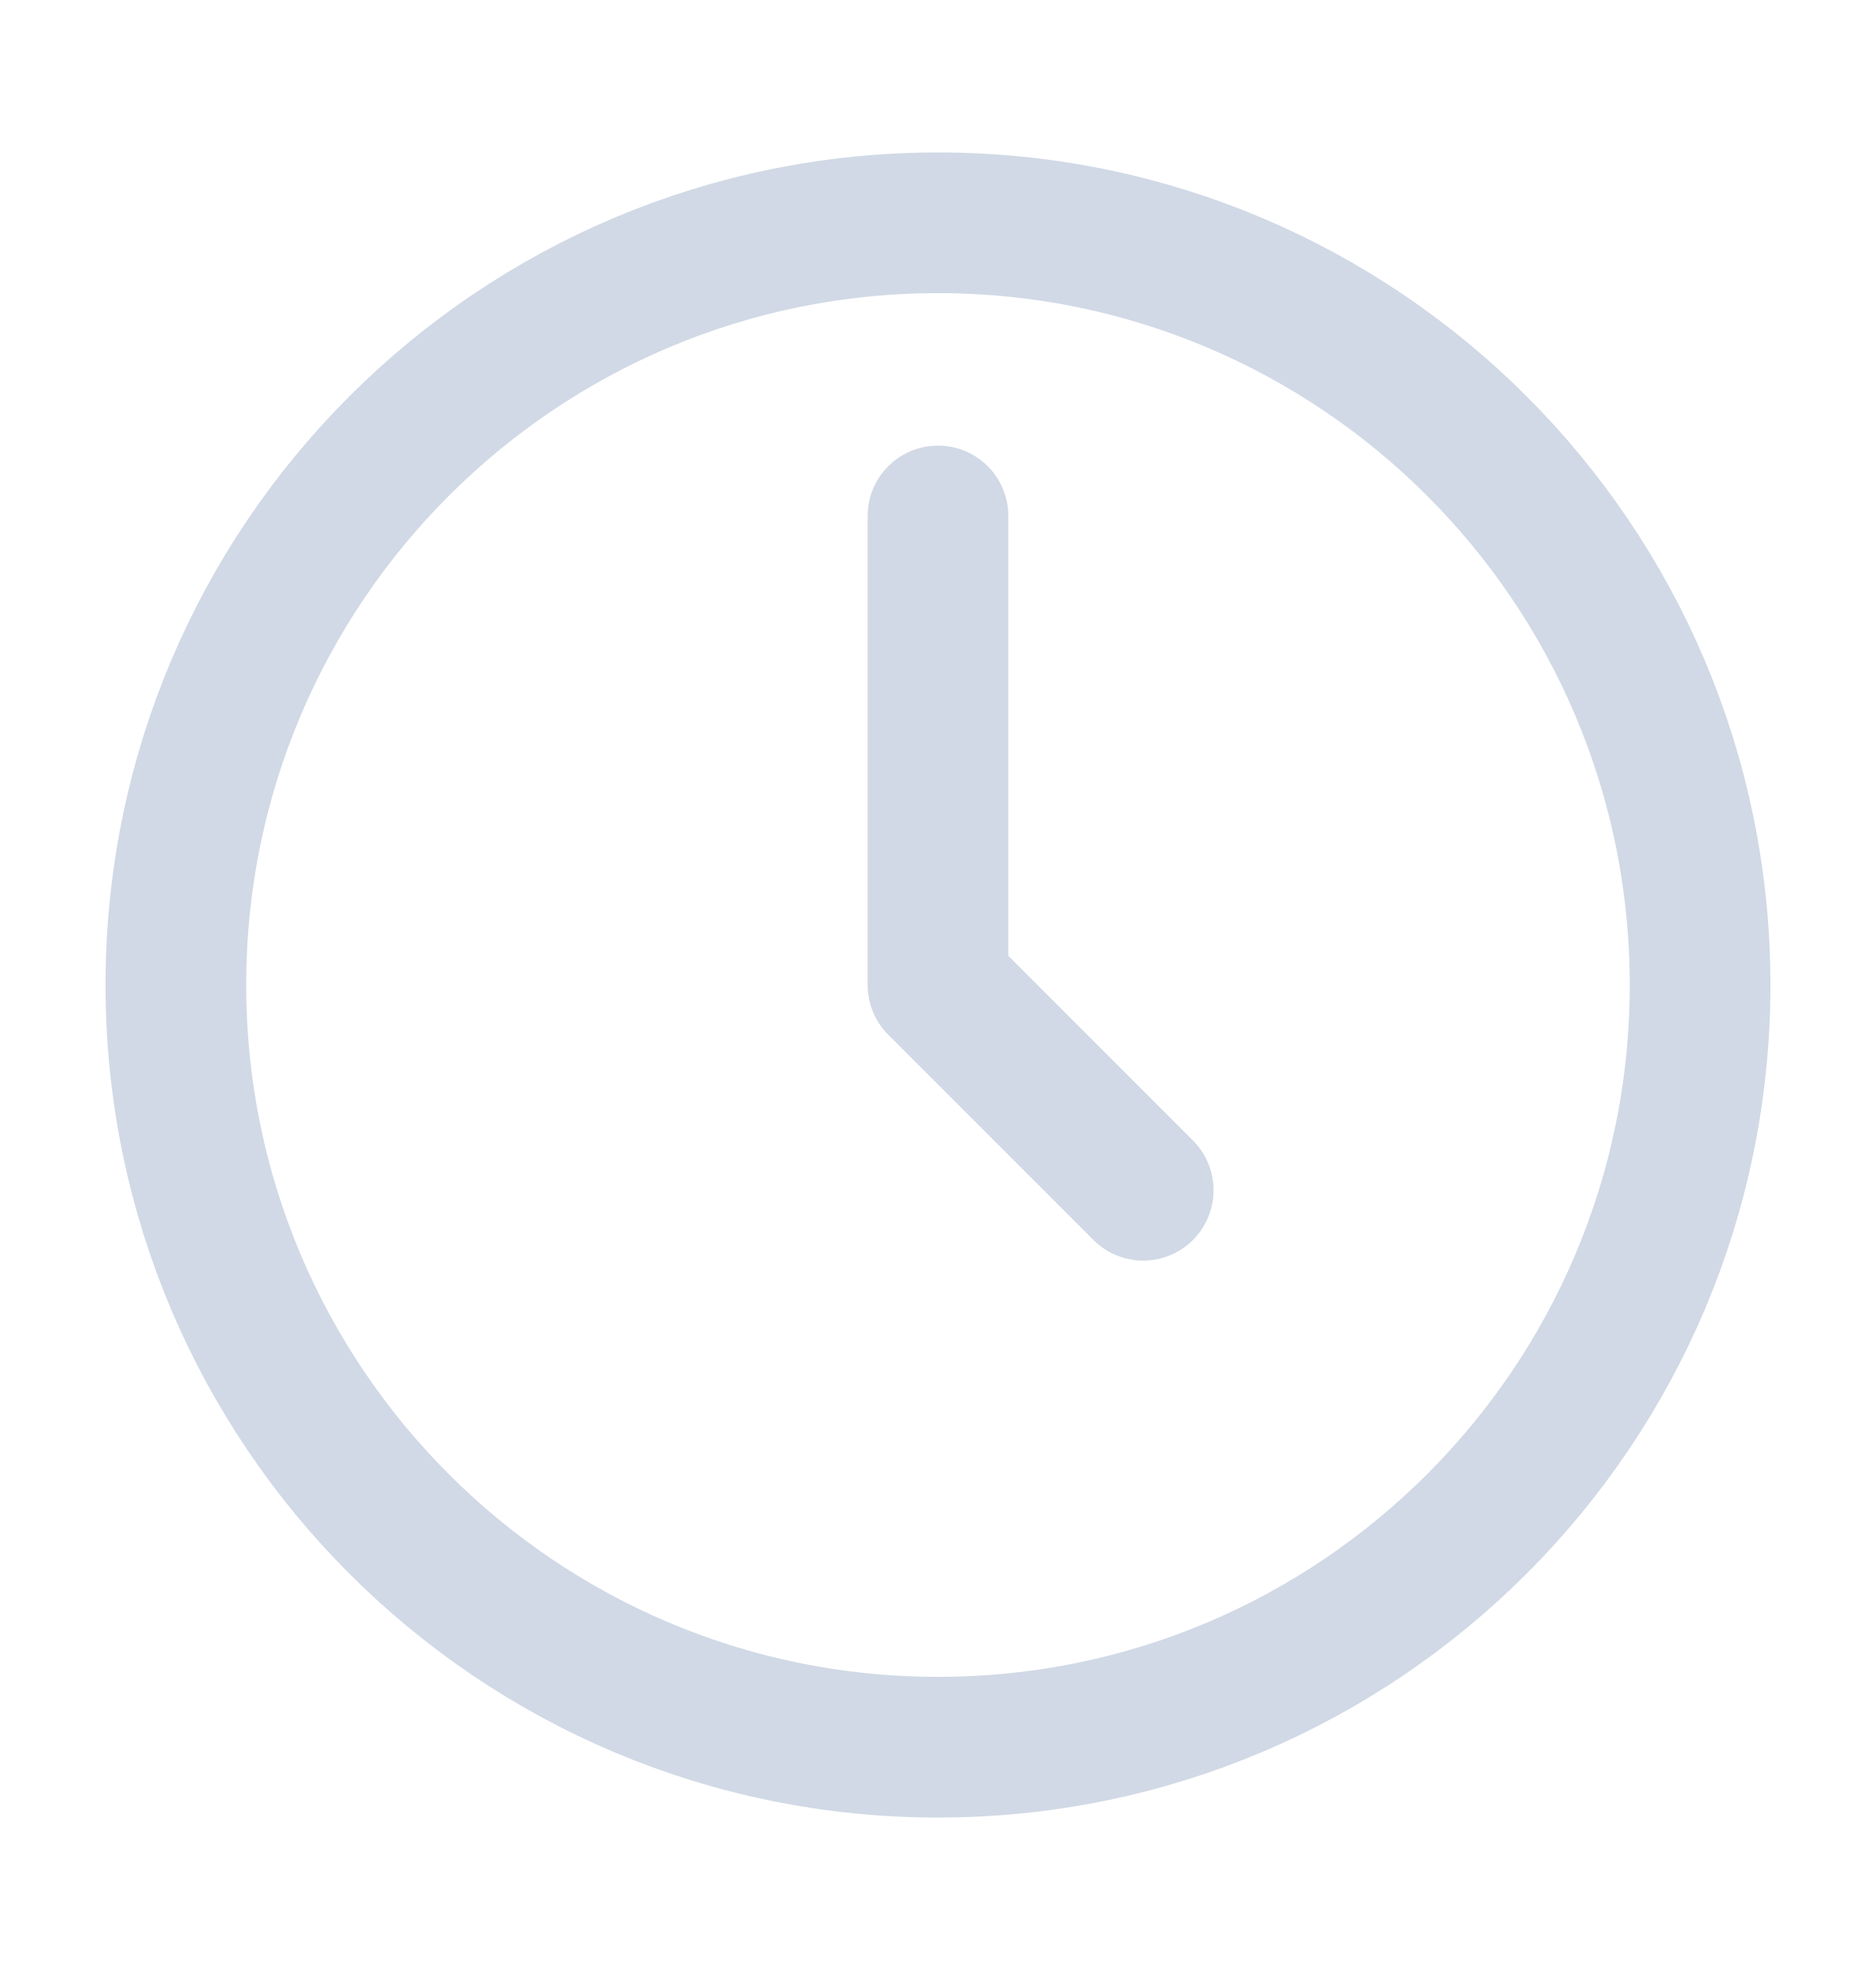
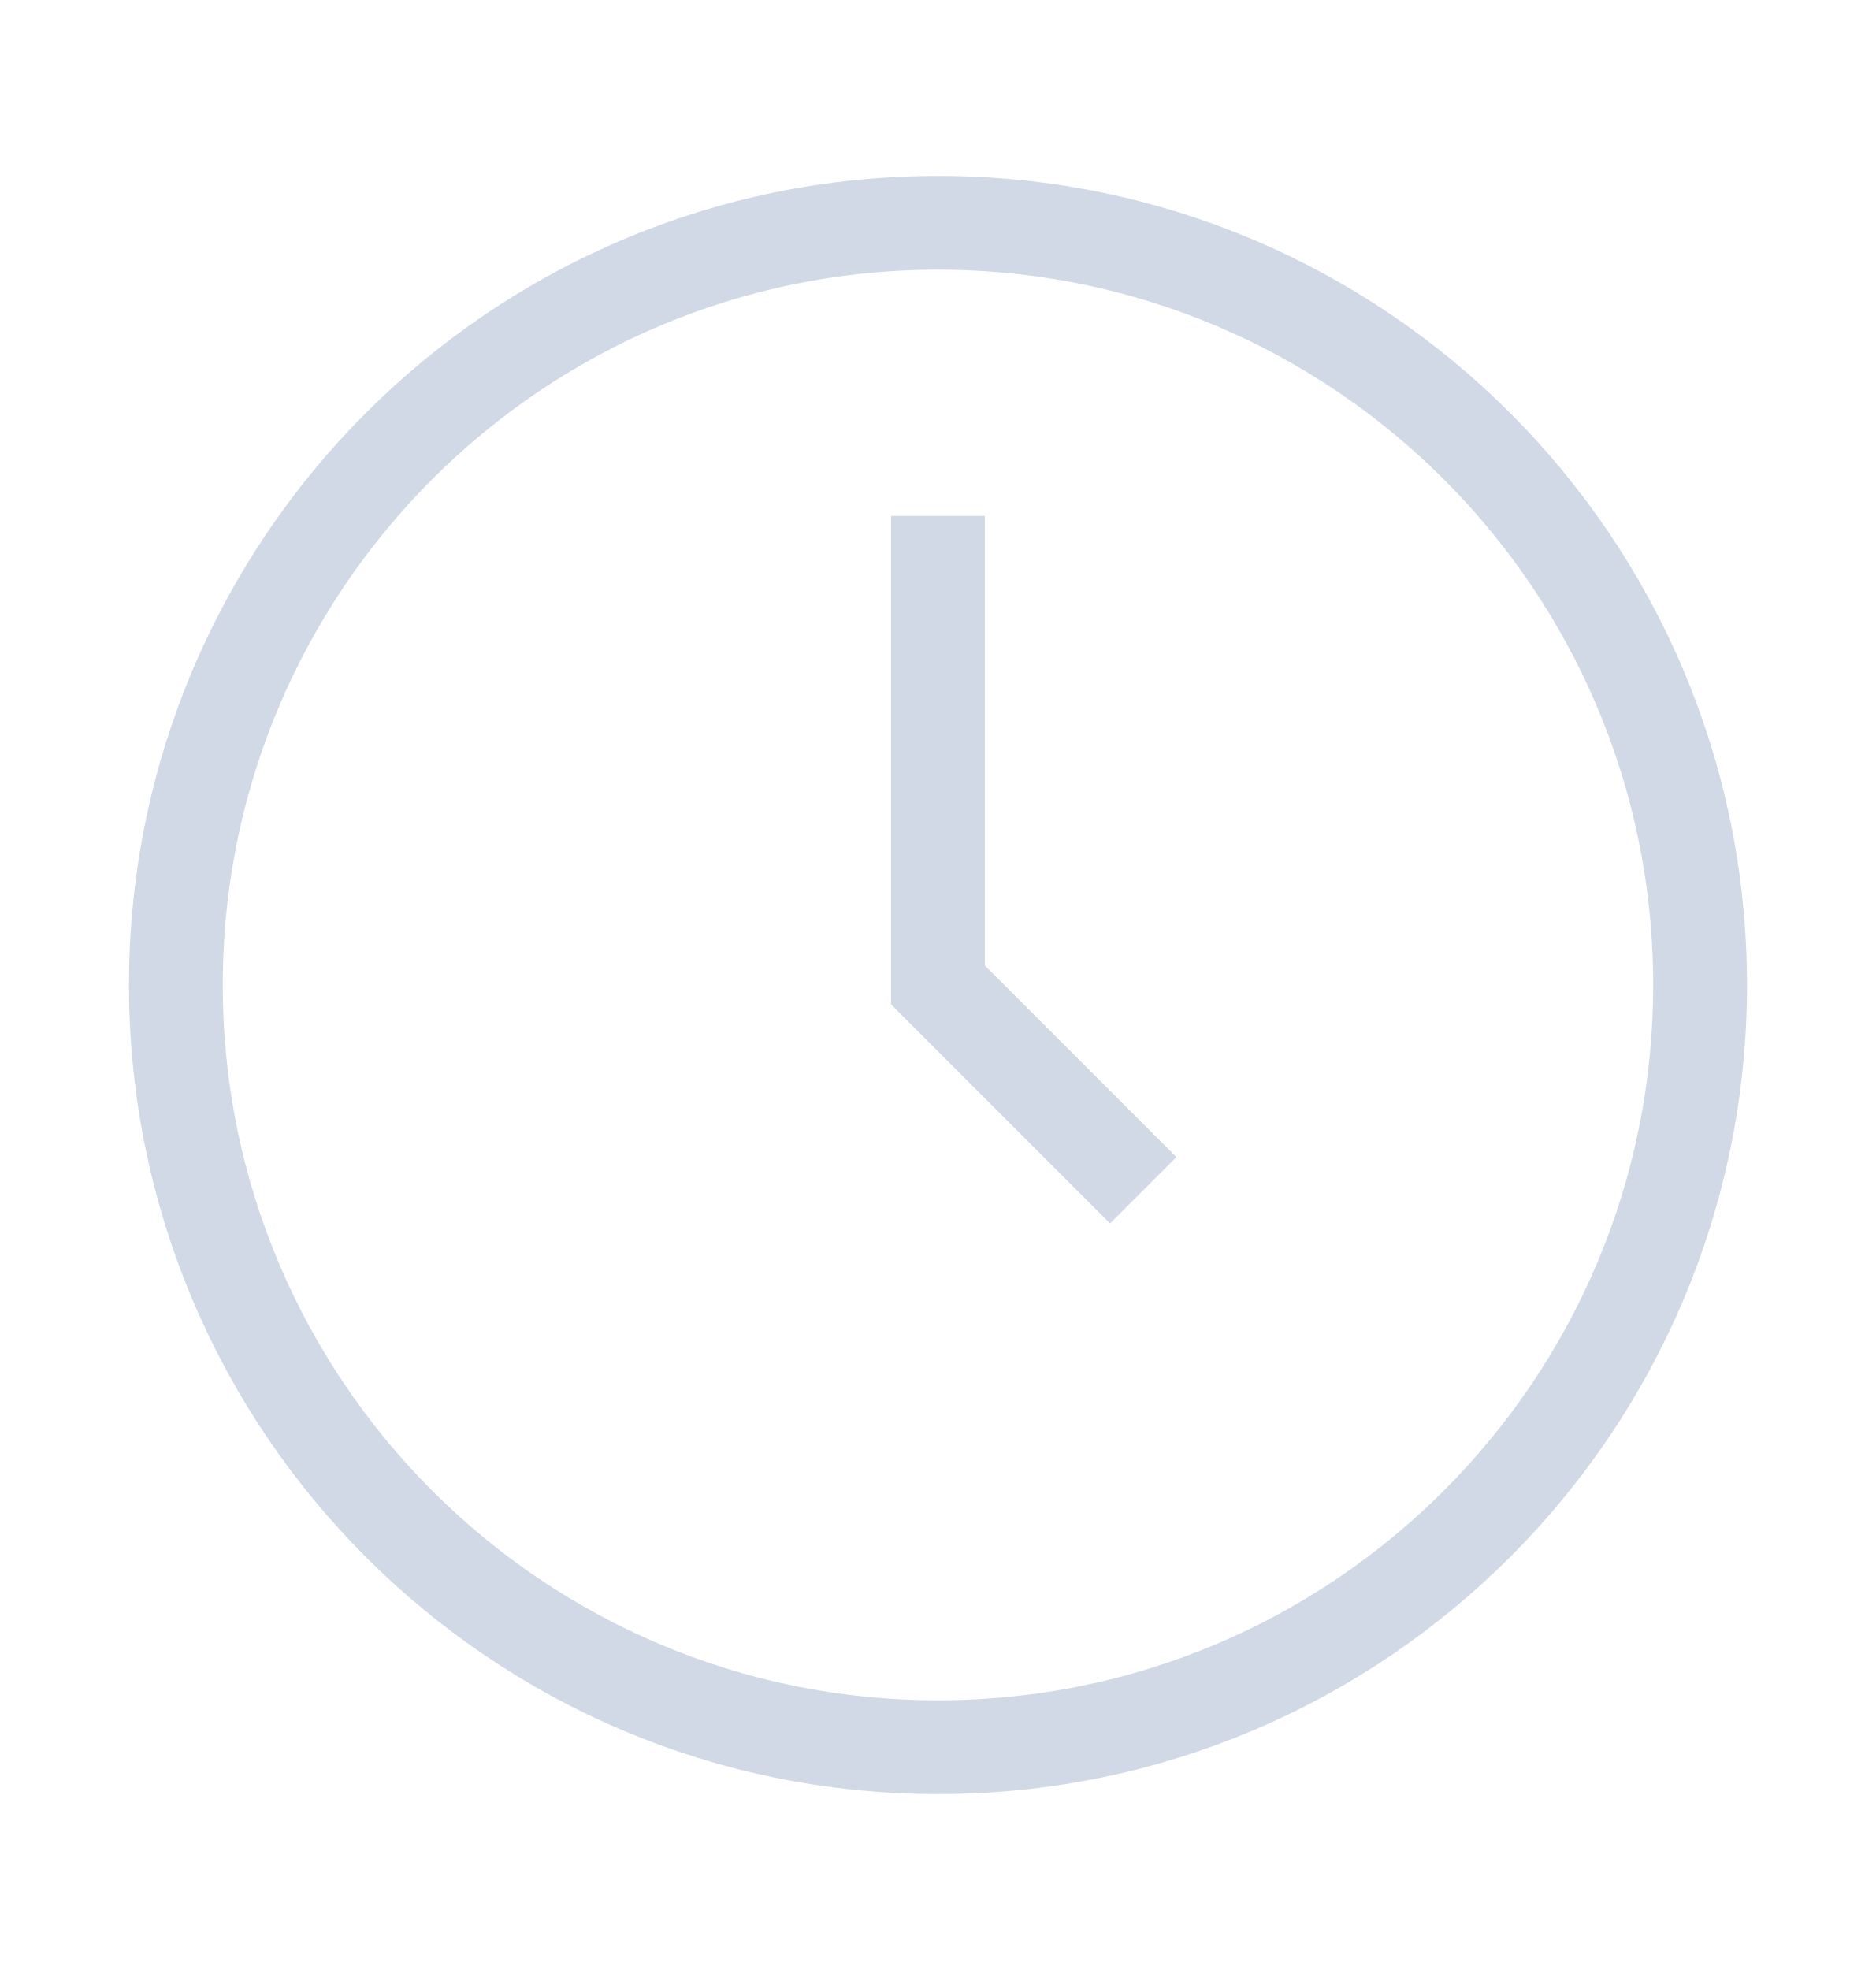
<svg xmlns="http://www.w3.org/2000/svg" width="20" height="21" viewBox="0 0 20 21" fill="none">
-   <path d="M10 5.5V10.5L12.188 12.688M10 18.625C5.513 18.625 1.875 14.987 1.875 10.5C1.875 6.013 5.513 2.375 10 2.375C14.487 2.375 18.125 6.013 18.125 10.5C18.125 14.987 14.487 18.625 10 18.625Z" stroke="#D1D9E6" stroke-width="1.5" stroke-linecap="round" stroke-linejoin="round" />
+   <path d="M10 5.5V10.5L12.188 12.688M10 18.625C5.513 18.625 1.875 14.987 1.875 10.5C1.875 6.013 5.513 2.375 10 2.375C14.487 2.375 18.125 6.013 18.125 10.5C18.125 14.987 14.487 18.625 10 18.625Z" stroke="#D1D9E6" strokeWidth="1.5" strokeLinecap="round" strokeLinejoin="round" />
</svg>
